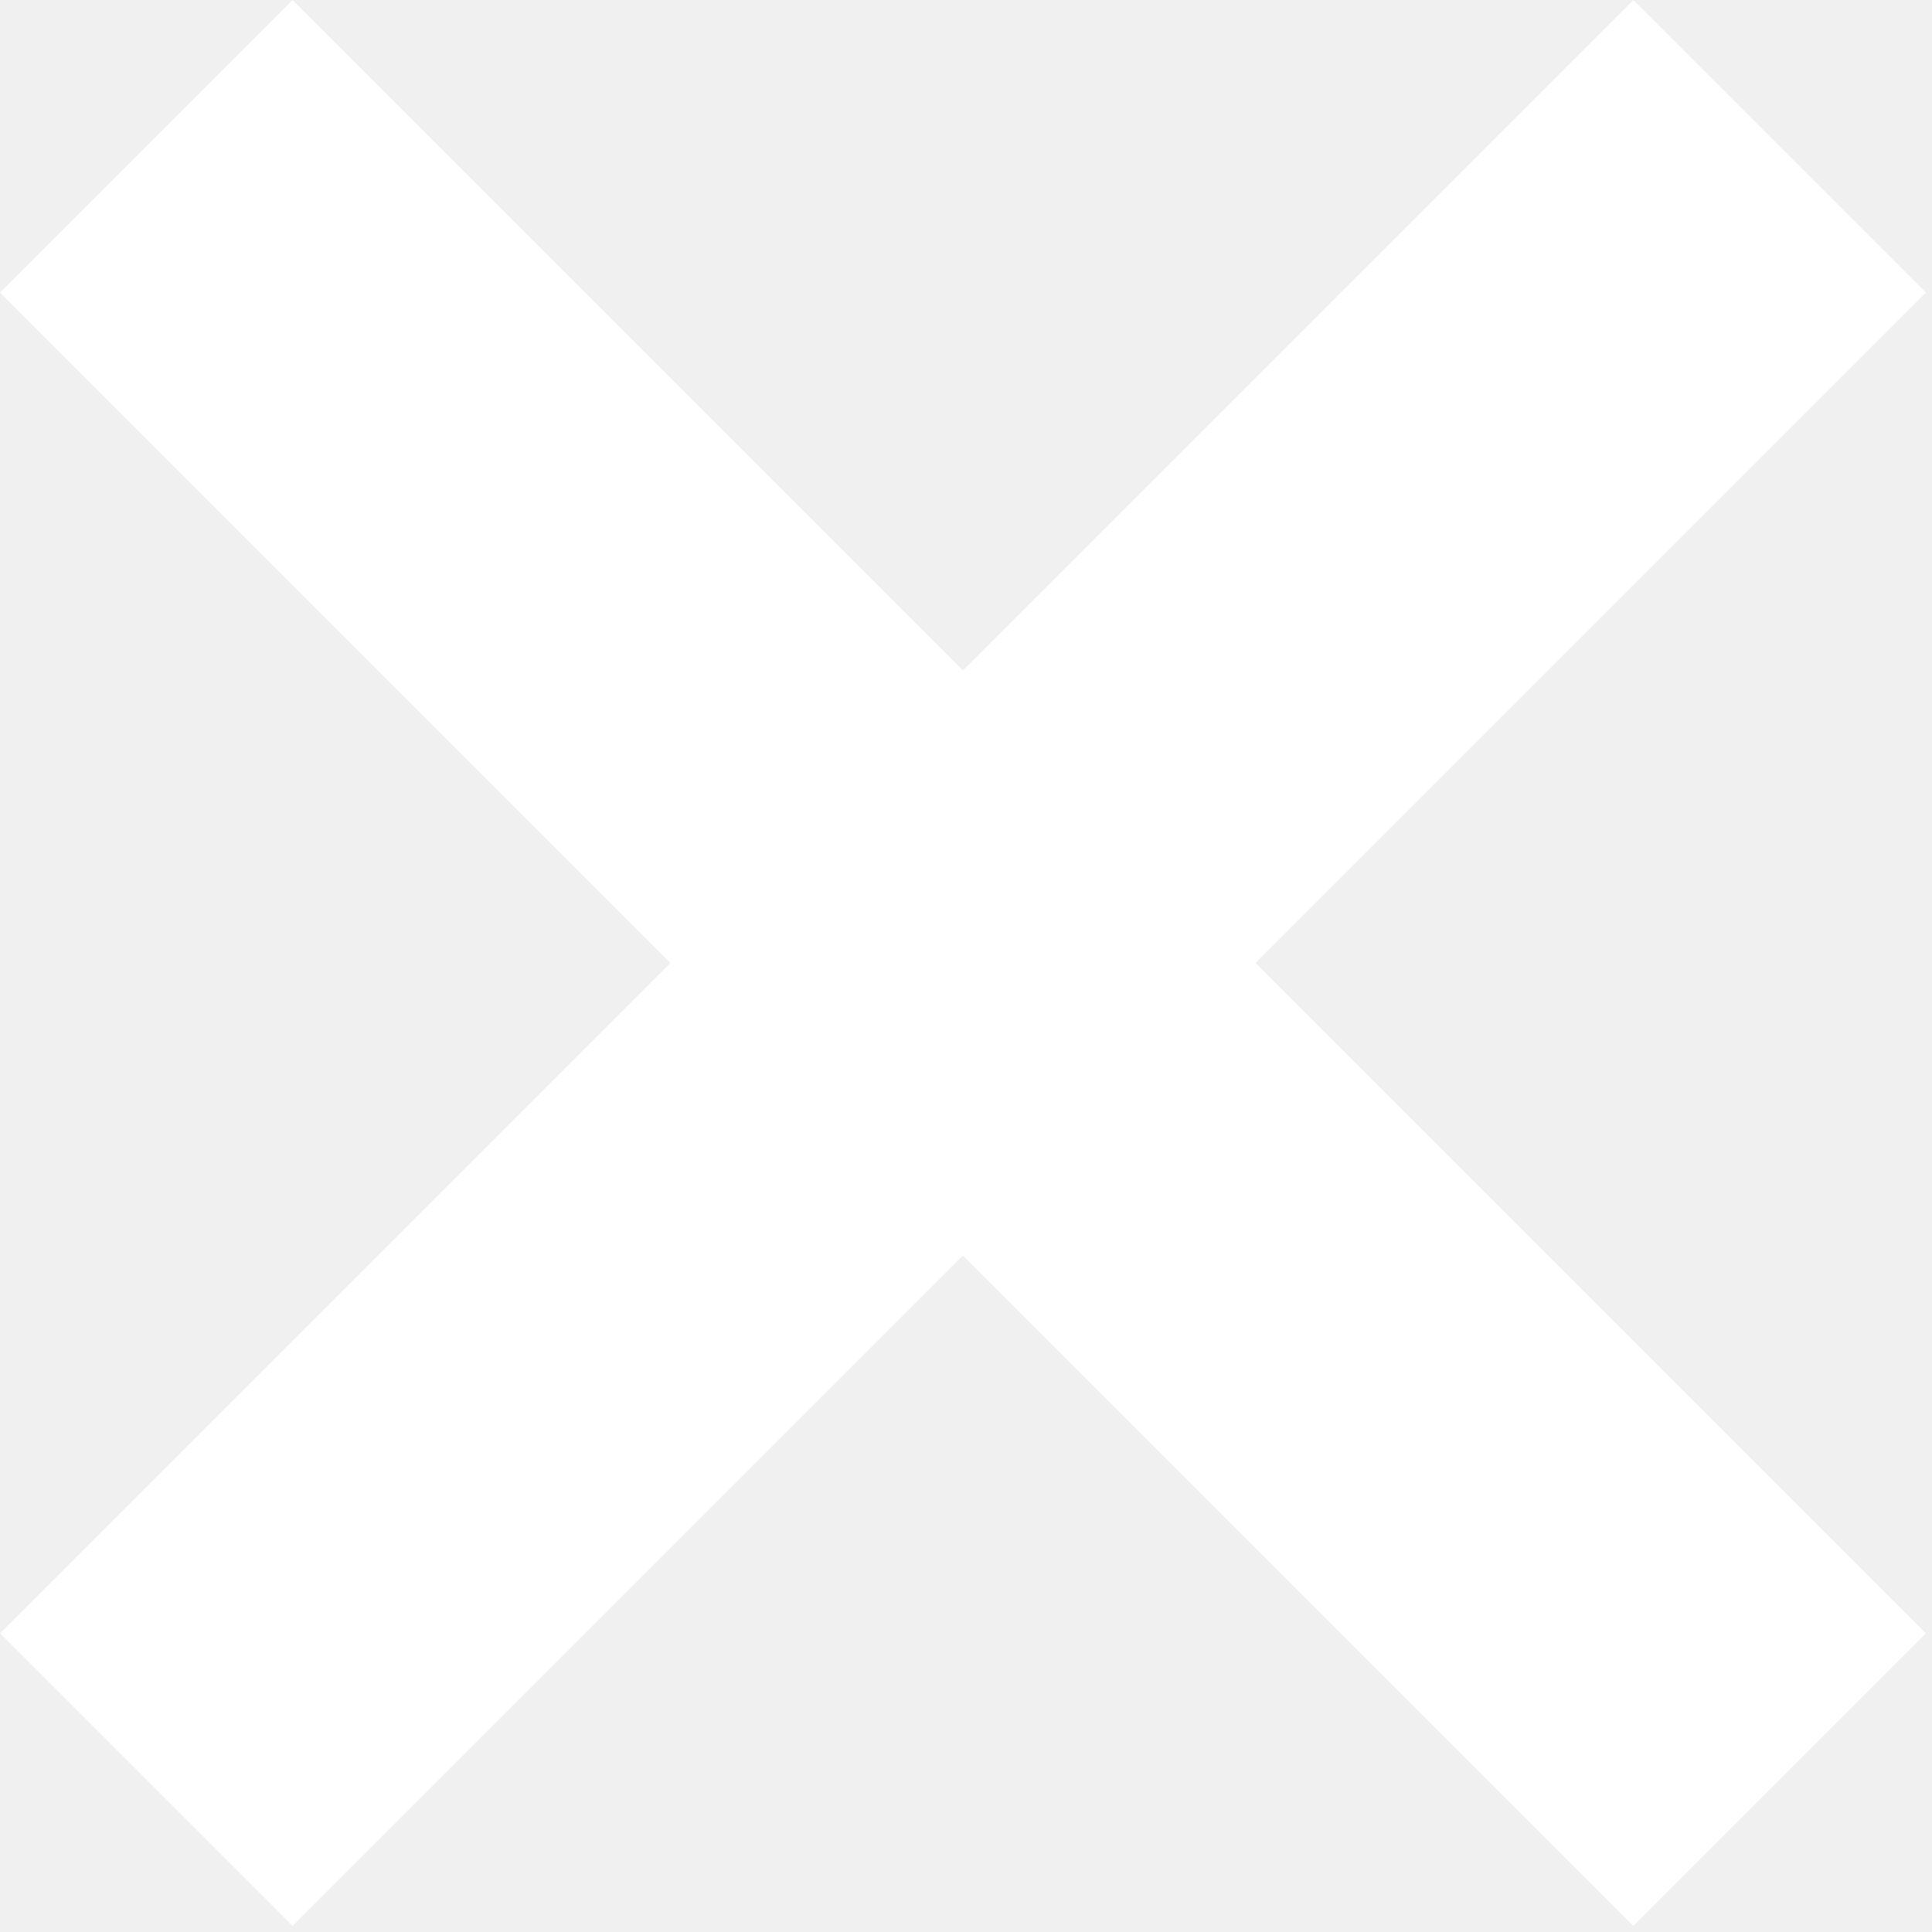
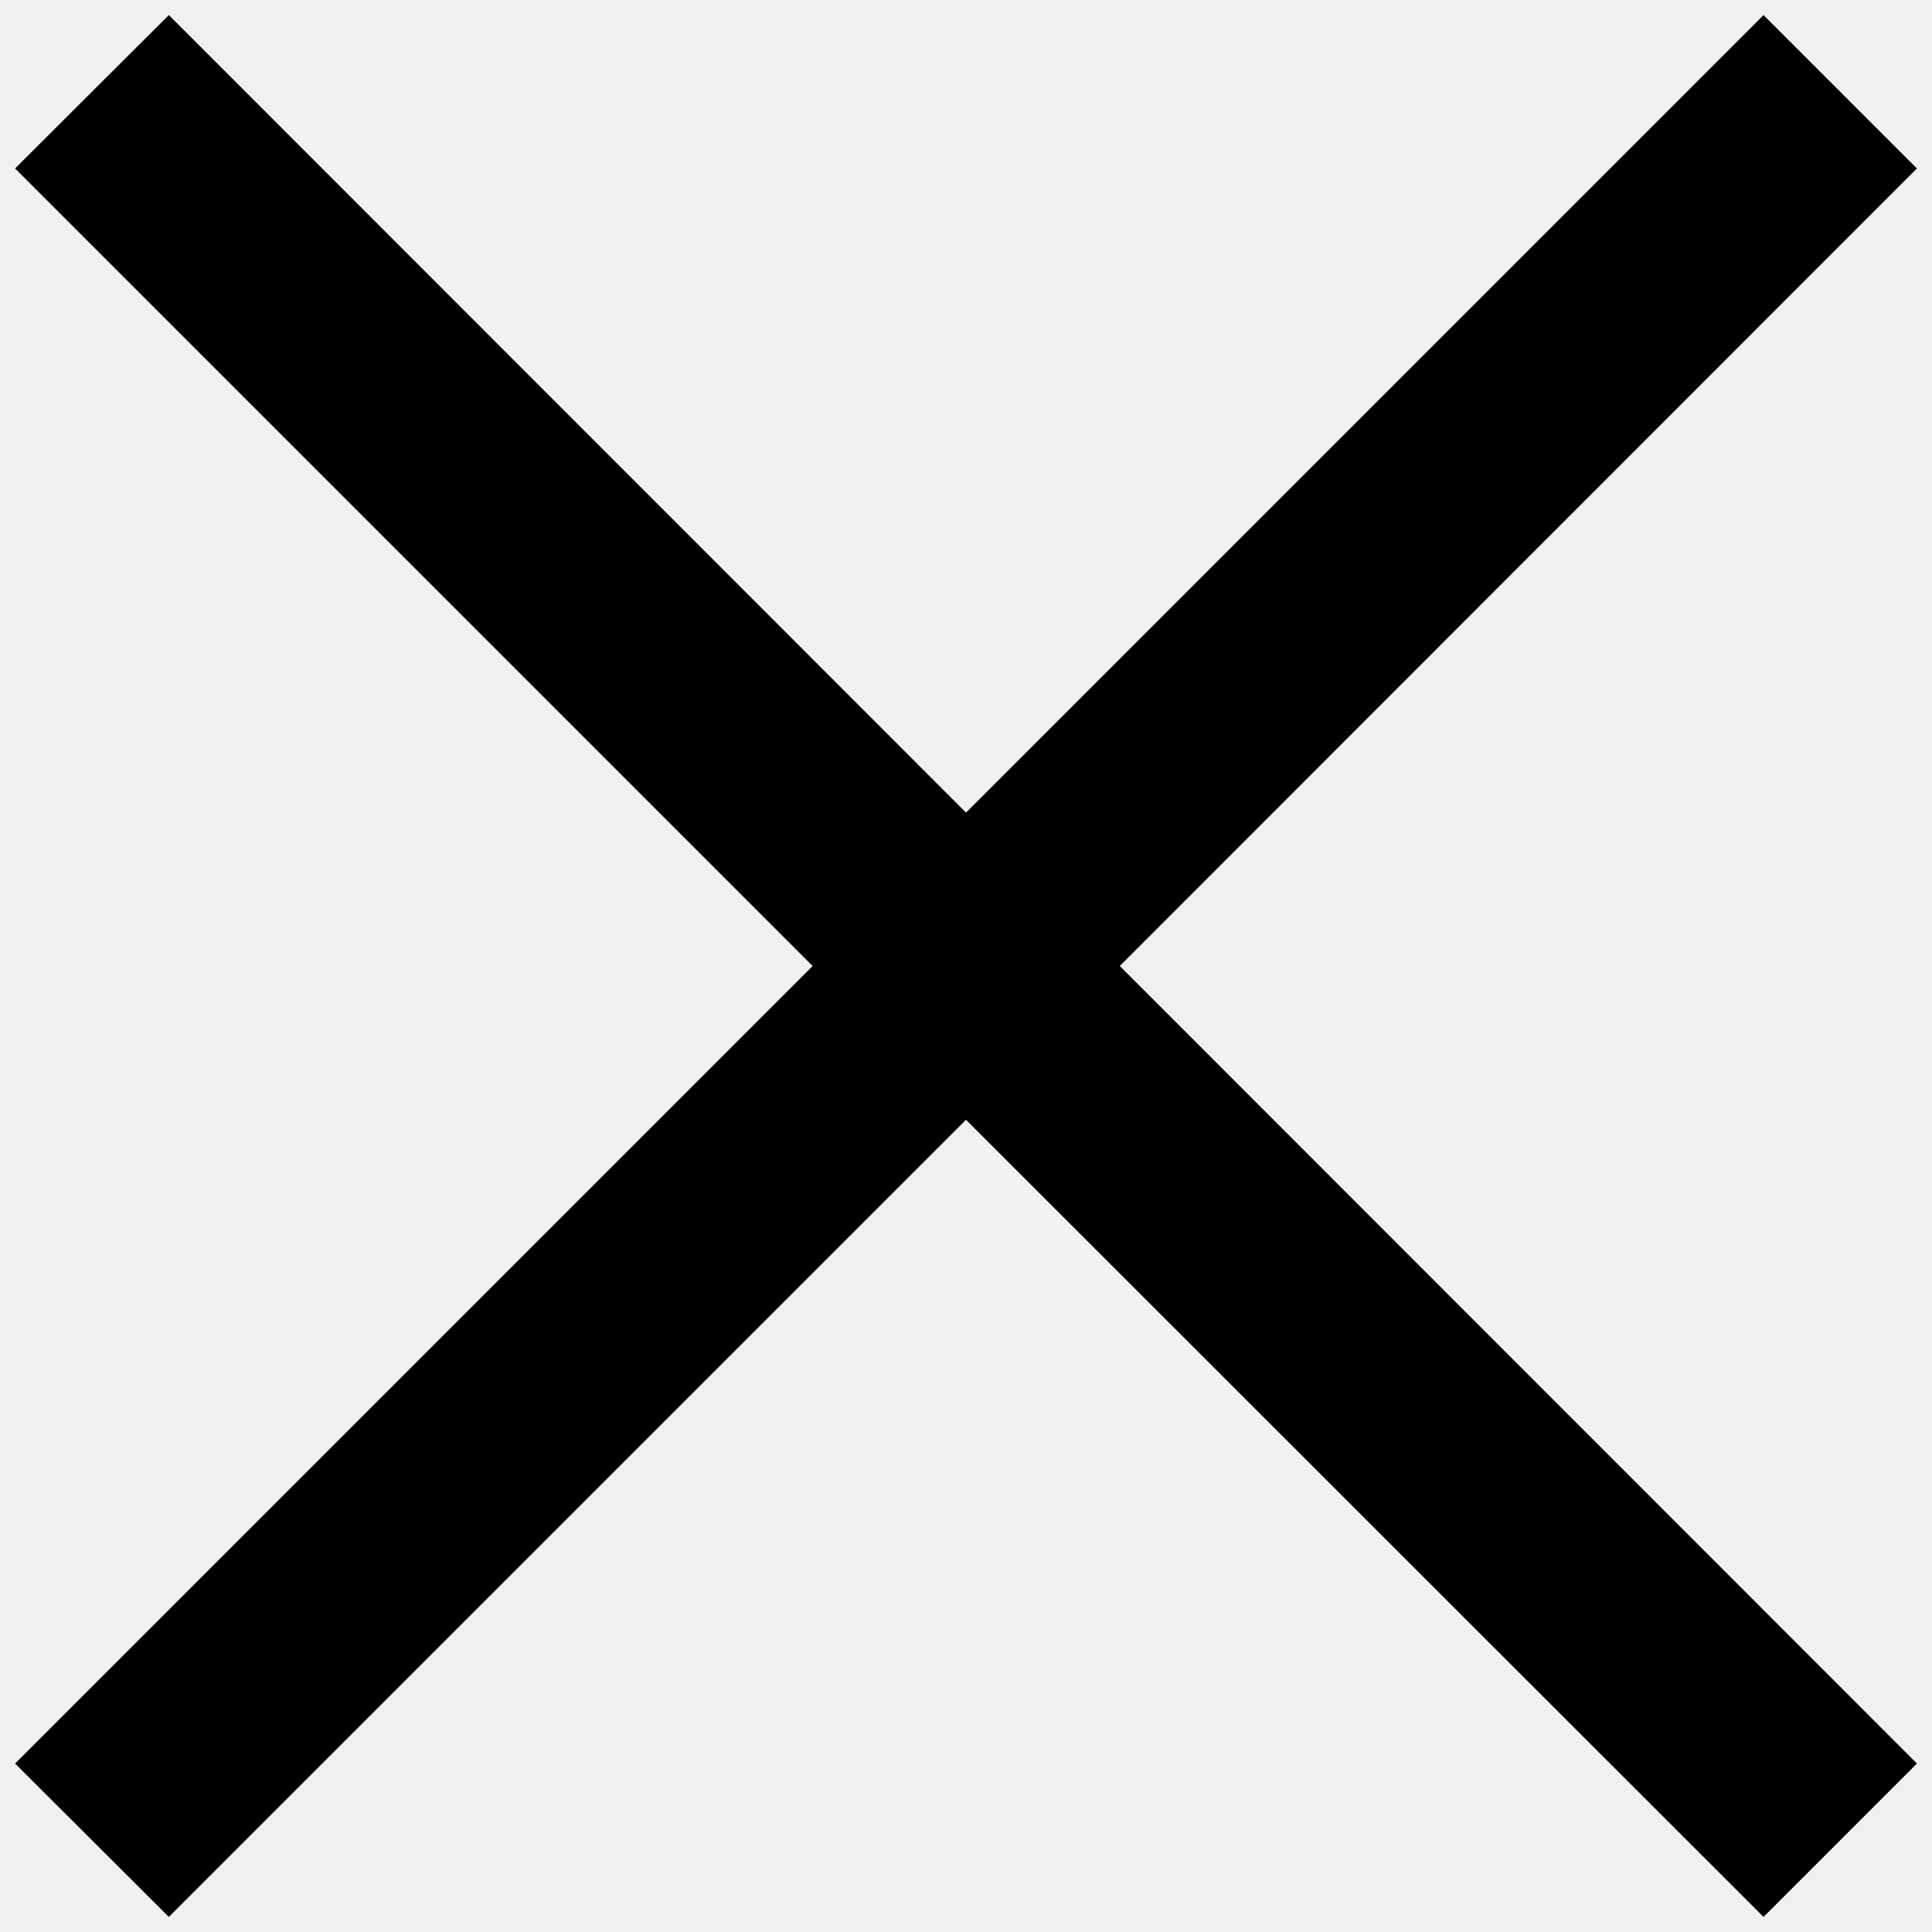
- <svg xmlns="http://www.w3.org/2000/svg" width="31.7" height="31.7" viewBox="25.2 39.2 31.7 31.7" enable-background="new 25.2 39.2 31.7 31.7">
-   <path fill="#fff" d="M45.8 55l11-11-4.8-4.8-11 11-11-11-4.8 4.8 11 11-11 11 4.8 4.8 11-11 11 11 4.8-4.8z" />
+ <svg xmlns="http://www.w3.org/2000/svg" viewBox="146 290 500 500" enable-background="new 146 290 500 500">
+   <path d="M435.8 540l206.3-206.4-39.7-39.7L396 500.3 189.7 293.9l-39.8 39.7L356.3 540 149.9 746.4l39.8 39.7L396 579.8l206.4 206.3 39.7-39.7z" />
</svg>
